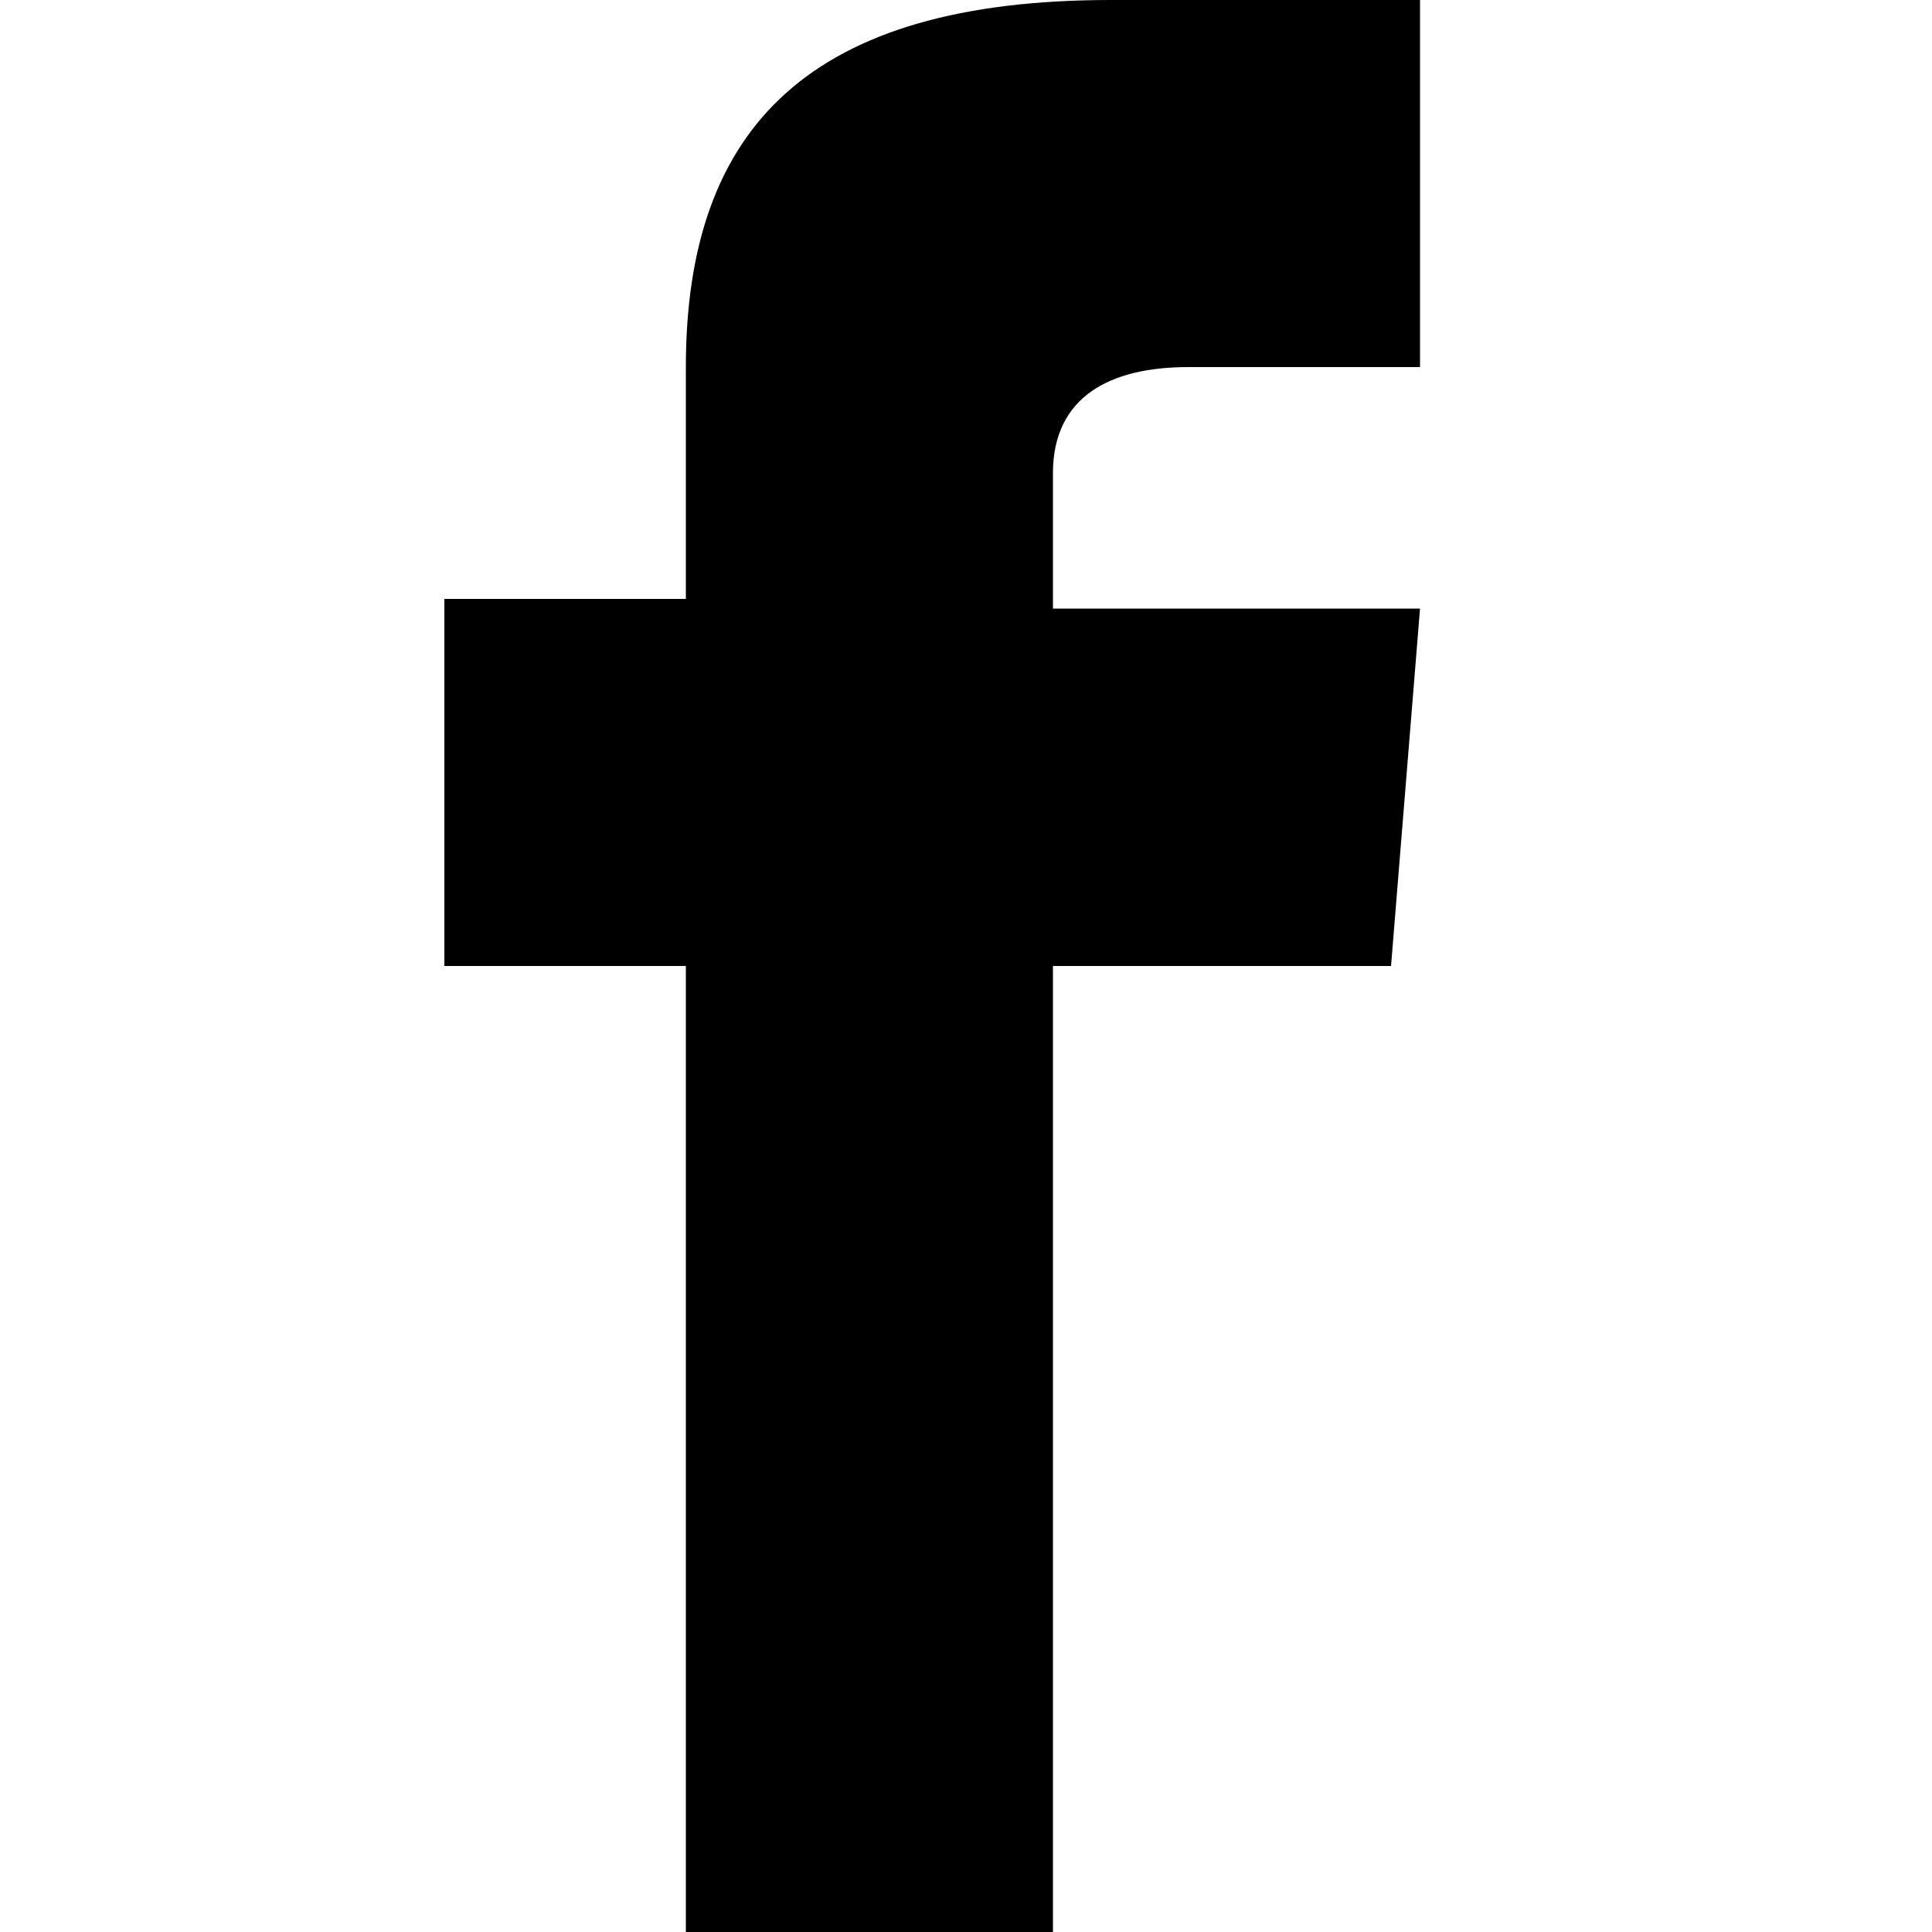
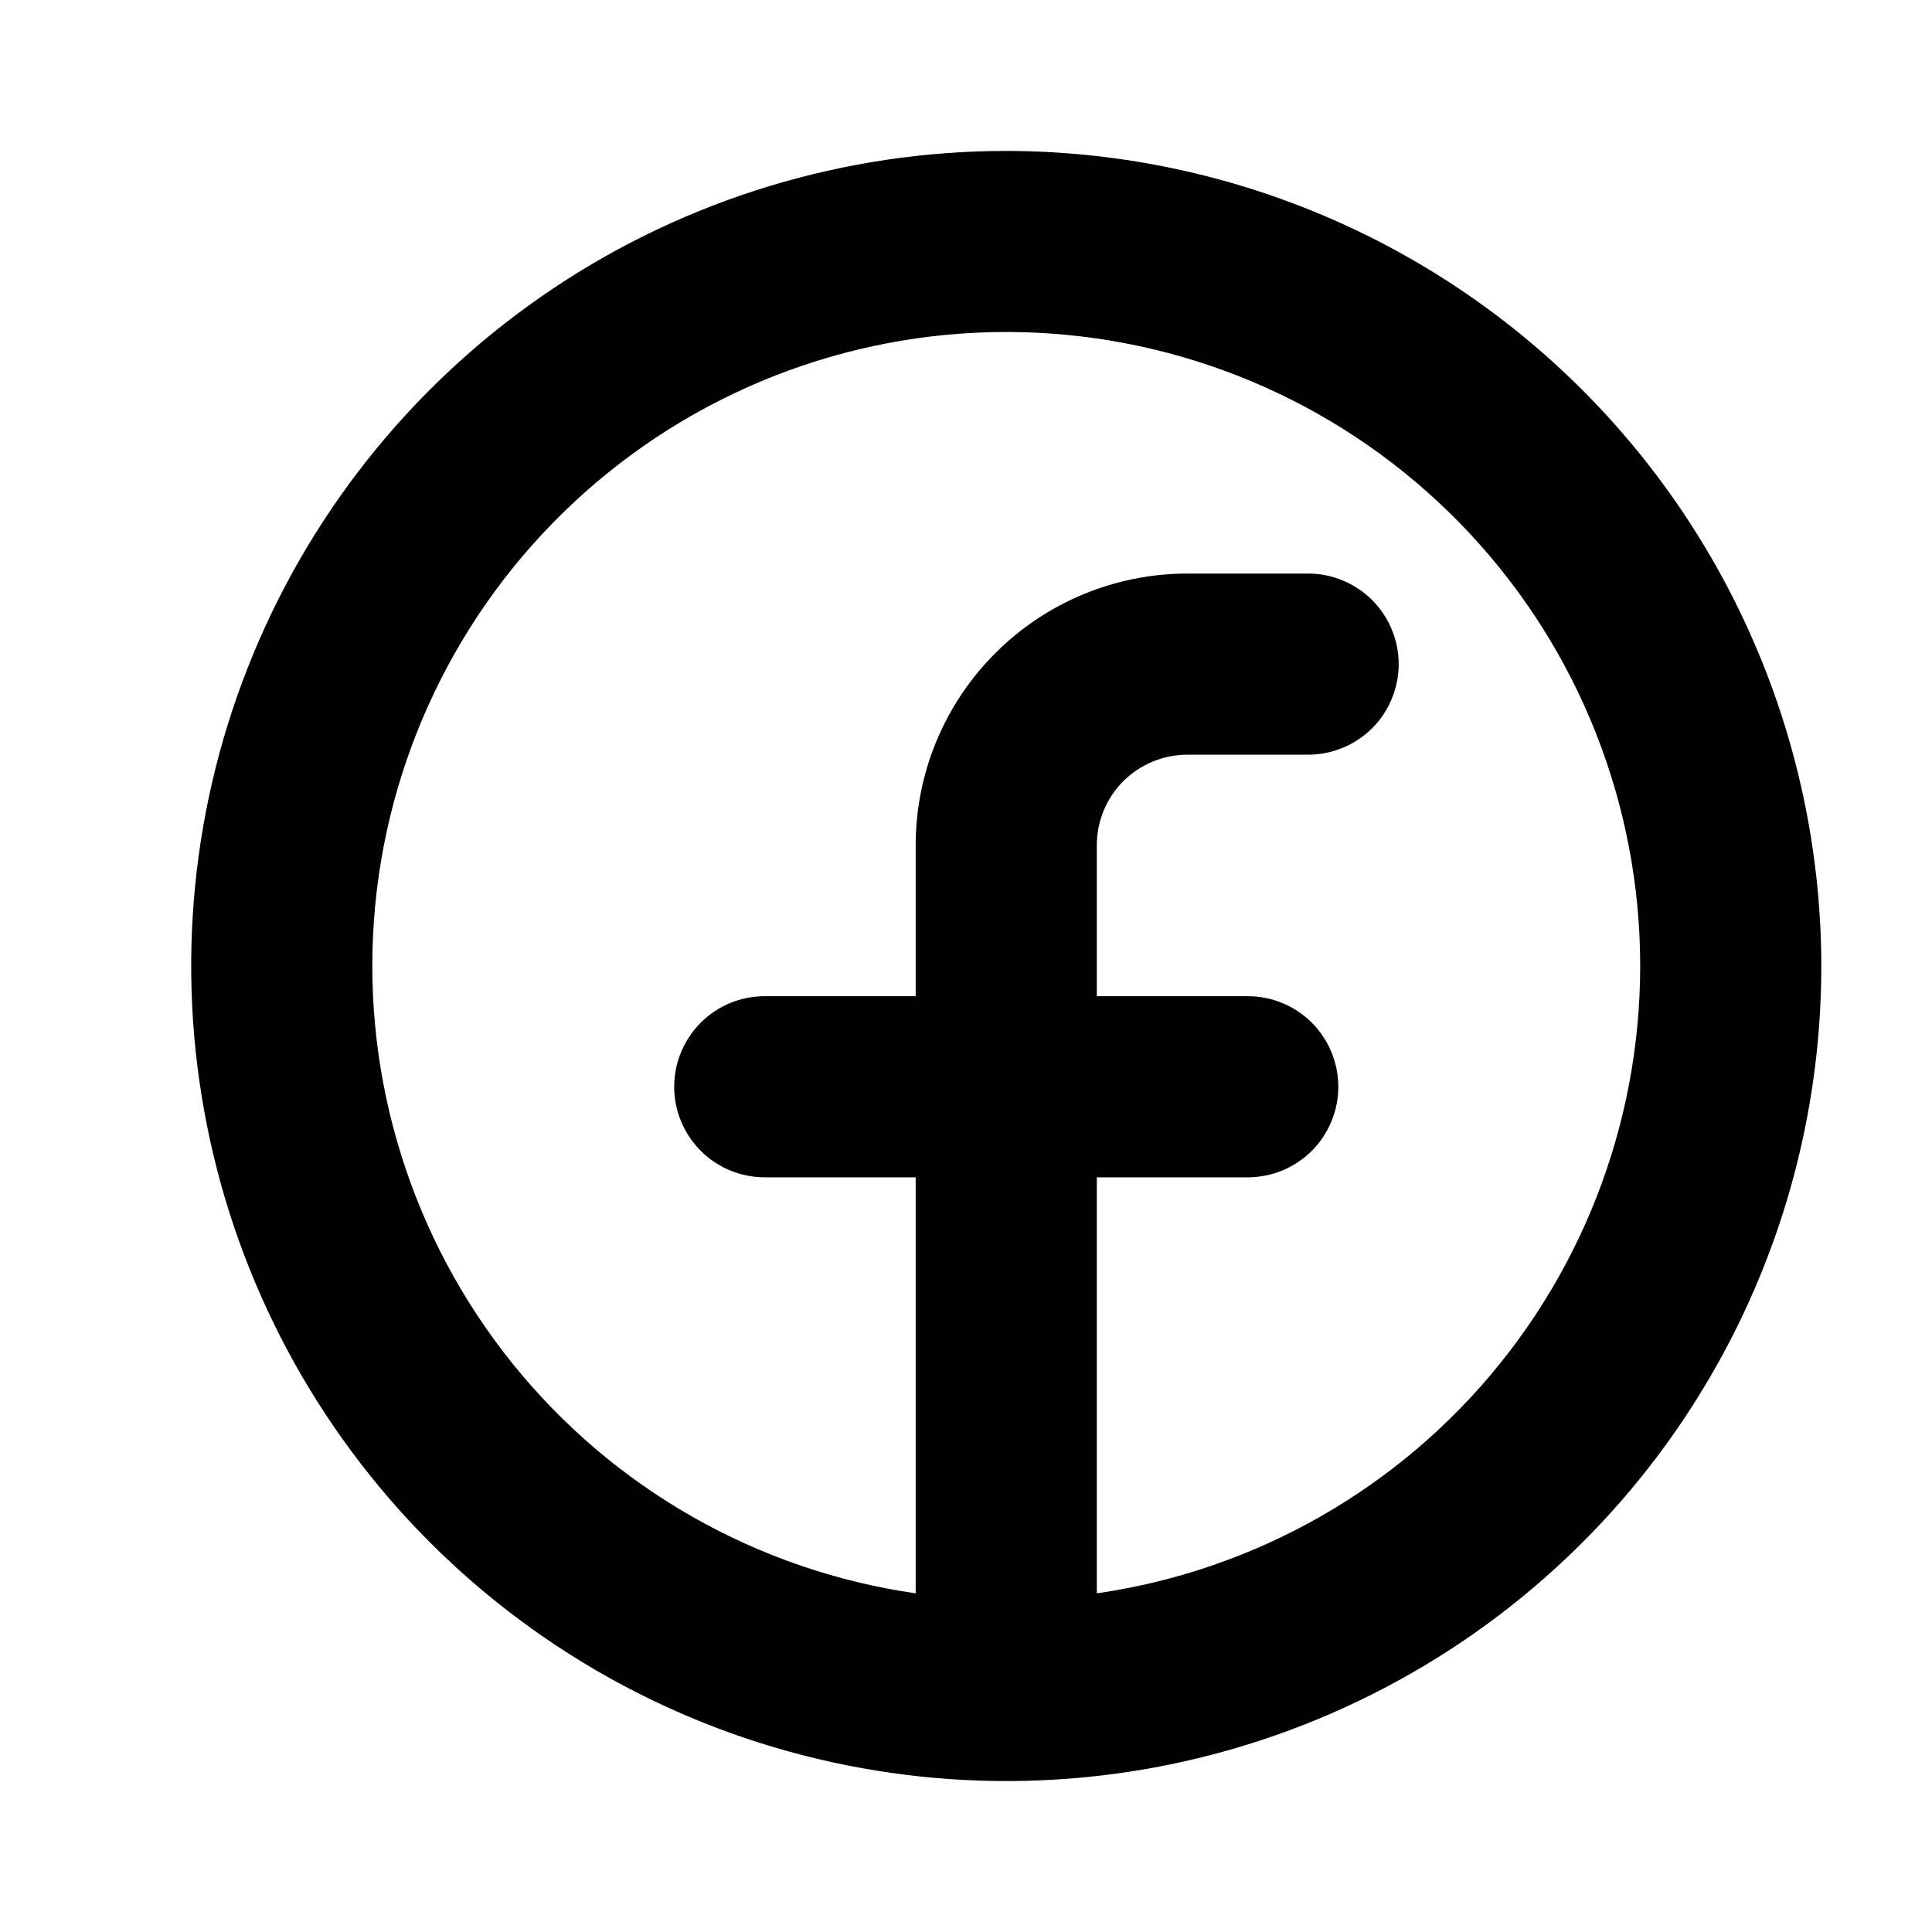
- <svg xmlns="http://www.w3.org/2000/svg" aria-hidden="true" version="1.1" viewBox="0 0 20 20">
-   <path d="M14.7,3.8h-2.4c-0.8,0-1.4,0.3-1.4,1.1v1.4h3.8L14.4,10h-3.5v10H7.1V10H4.6V6.2h2.5V3.8C7.1,1.3,8.4,0,11.5,0h3.2V3.8z" />
+ <svg xmlns="http://www.w3.org/2000/svg" width="24" height="24" viewBox="0 0 24 24" fill="none">
+   <path d="M12.5 1.875C10.498 1.875 8.54 2.469 6.875 3.581C5.21 4.694 3.912 6.275 3.146 8.125C2.379 9.975 2.179 12.011 2.57 13.975C2.96 15.939 3.925 17.744 5.341 19.16C6.757 20.576 8.561 21.54 10.525 21.93C12.489 22.321 14.525 22.121 16.375 21.354C18.225 20.588 19.806 19.29 20.919 17.625C22.031 15.96 22.625 14.002 22.625 12C22.622 9.316 21.554 6.742 19.656 4.844C17.758 2.946 15.184 1.878 12.5 1.875ZM13.625 19.793V14.625H15.5C15.798 14.625 16.084 14.507 16.296 14.296C16.506 14.085 16.625 13.798 16.625 13.5C16.625 13.202 16.506 12.915 16.296 12.704C16.084 12.493 15.798 12.375 15.5 12.375H13.625V10.5C13.625 10.202 13.743 9.915 13.954 9.704C14.165 9.494 14.452 9.375 14.75 9.375H16.25C16.548 9.375 16.834 9.256 17.046 9.046C17.256 8.835 17.375 8.548 17.375 8.25C17.375 7.952 17.256 7.665 17.046 7.455C16.834 7.244 16.548 7.125 16.25 7.125H14.75C13.855 7.125 12.996 7.481 12.364 8.114C11.731 8.746 11.375 9.605 11.375 10.5V12.375H9.5C9.202 12.375 8.915 12.493 8.705 12.704C8.494 12.915 8.375 13.202 8.375 13.5C8.375 13.798 8.494 14.085 8.705 14.296C8.915 14.507 9.202 14.625 9.5 14.625H11.375V19.793C9.404 19.509 7.615 18.489 6.366 16.938C5.118 15.387 4.503 13.421 4.645 11.435C4.788 9.449 5.677 7.591 7.135 6.235C8.592 4.878 10.509 4.124 12.5 4.124C14.491 4.124 16.408 4.878 17.865 6.235C19.323 7.591 20.212 9.449 20.355 11.435C20.497 13.421 19.883 15.387 18.634 16.938C17.385 18.489 15.595 19.509 13.625 19.793Z" fill="black" />
</svg>
